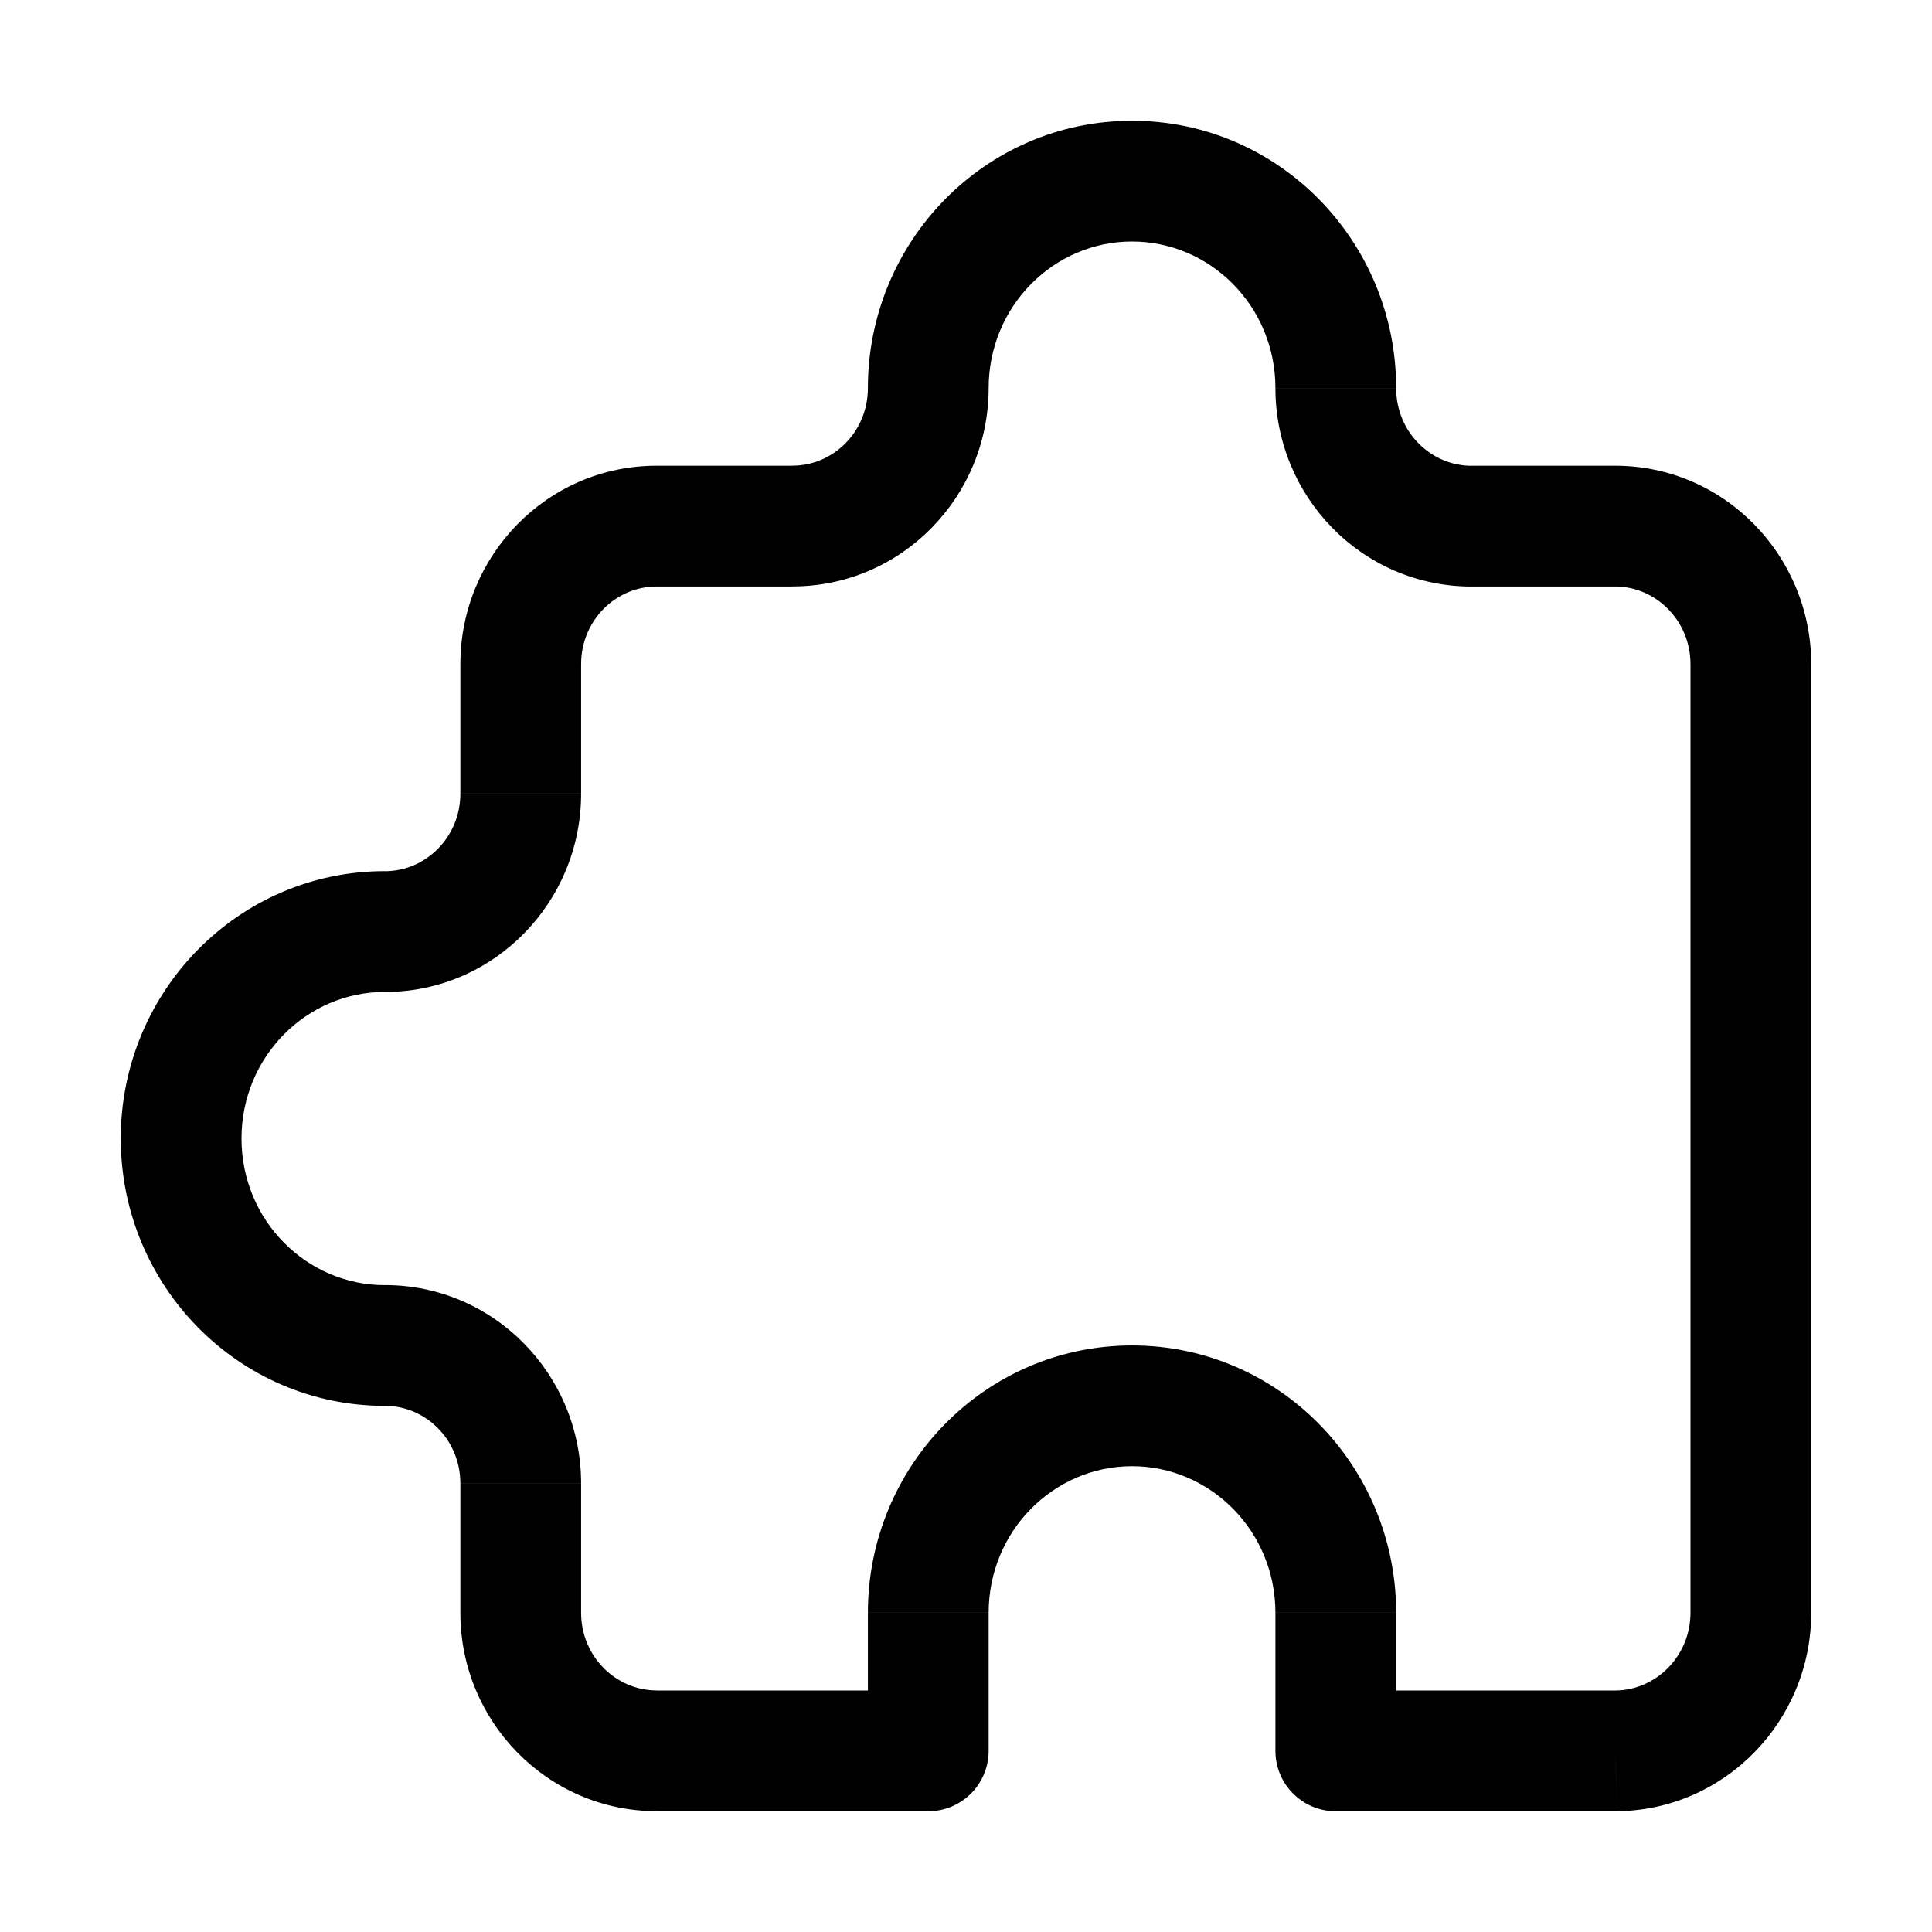
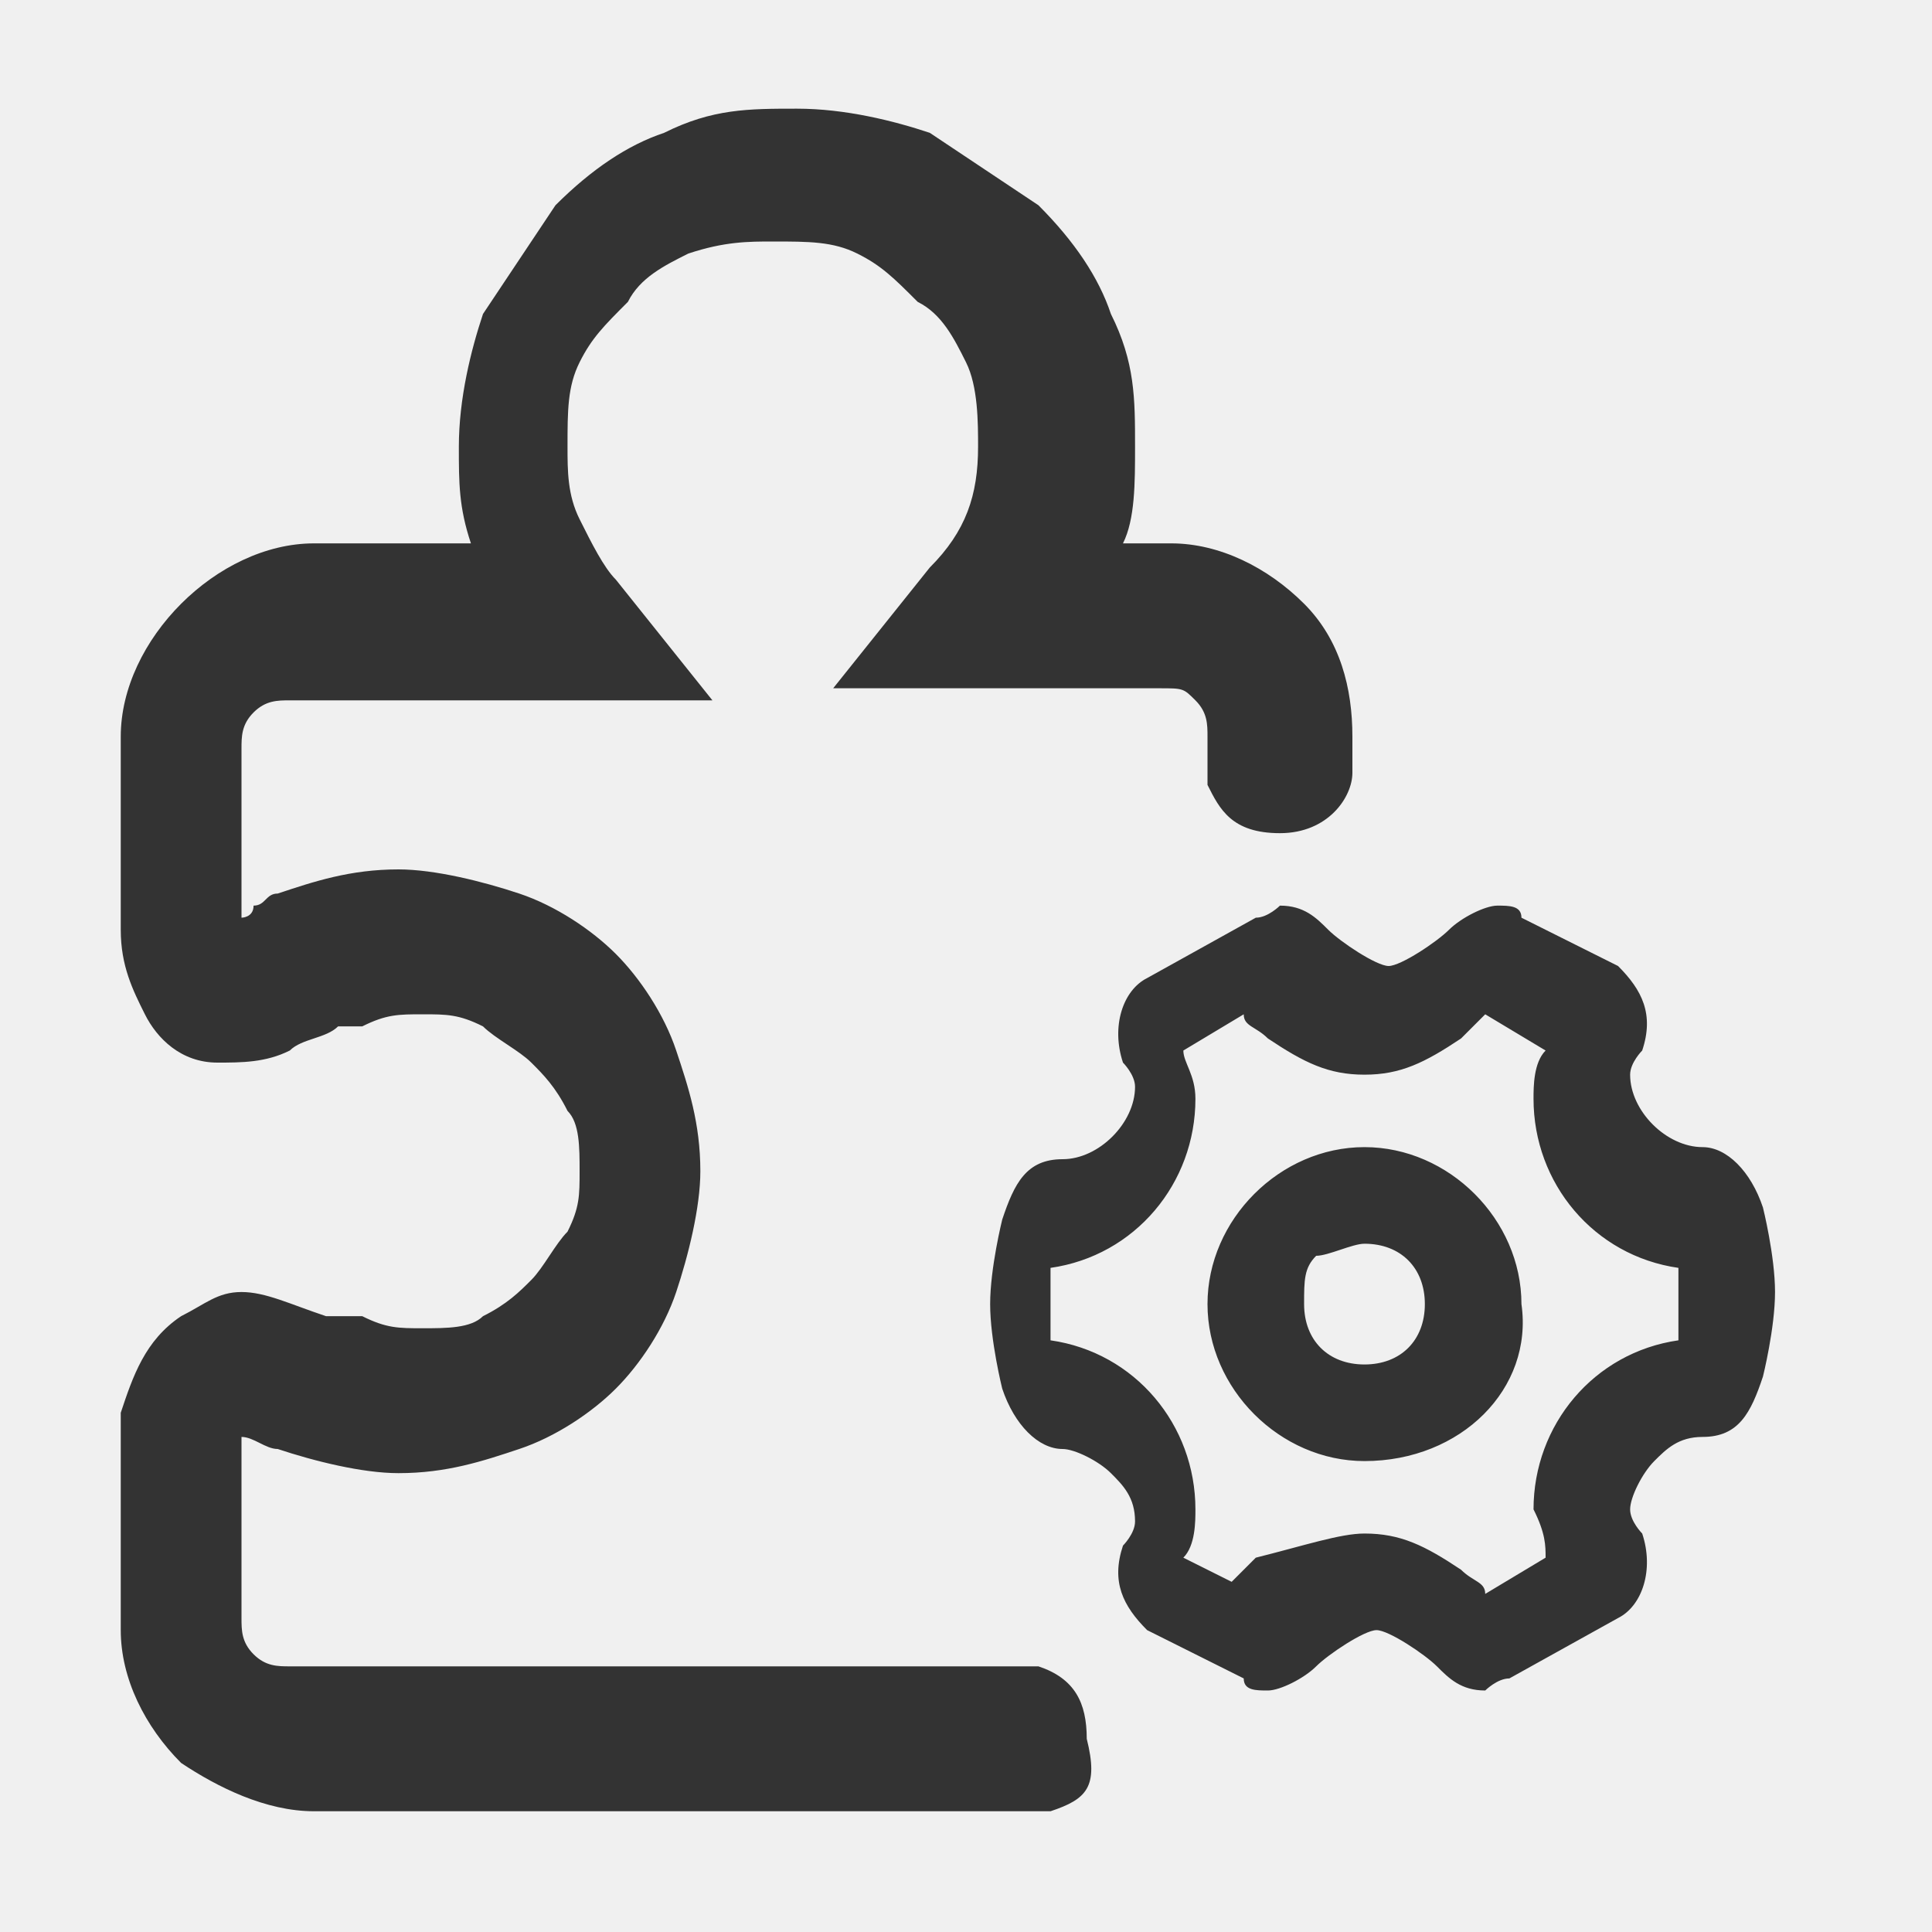
- <svg xmlns="http://www.w3.org/2000/svg" t="1762266798854" class="icon" viewBox="0 0 1024 1024" version="1.1" p-id="20439" width="200" height="200">
-   <path d="M0 0h1024v1024H0z" fill="#FFFFFF" p-id="20440" />
-   <path d="M276 854.848h32-32z m0-68.576h-32 32zM96 603.424H64h32zM492 205.76h-32 32zM600 96v32-32z m108 109.728h-32 32z m-288 73.12v-32 32z m-72 0v32-32z m432 0v32-32z m76 0v-32 32zM276 420.576h32-32z m0-68.576h-32 32zM928 854.72h-32 32z m0-502.624h-32 32zM348.096 928v32-32z m143.904-73.152h-32 32z m216 0h-32 32z m0 73.152h-32a32 32 0 0 0 32 32v-32z m-216 0v32a32 32 0 0 0 32-32h-32z m364.448 0l0.096 32h0.128l-0.256-32z m-0.704-32a32 32 0 1 0 0.256 64l-0.256-64zM308 854.848v-68.576h-64v68.576h64z m-104-173.696C162.496 681.152 128 646.816 128 603.424H64c0 77.792 62.208 141.728 140 141.728v-64zM128 603.424c0-43.392 34.496-77.696 76-77.696v-64C126.208 461.728 64 525.632 64 603.424h64zM524 205.76C524 162.304 558.496 128 600 128V64c-77.792 0-140 63.936-140 141.728h64zM600 128c41.504 0 76 34.304 76 77.728h64C740 127.936 677.792 64 600 64v64z m-180 118.848h-72v64h72v-64z m360 64h76v-64h-76v64z m-472 109.728V352h-64v68.576h64zM960 854.72V352.096h-64V854.72h64zM348 246.848c-57.92 0-104 47.584-104 105.152h64c0-23.2 18.4-41.152 40-41.152v-64z m508 64c21.568 0 40 17.984 40 41.248h64c0-57.568-46.048-105.248-104-105.248v64zM204 525.76c57.92 0 104-47.584 104-105.152h-64c0 23.2-18.4 41.152-40 41.152v64z m472-320c0 57.6 46.08 105.12 104 105.12v-64c-21.632 0-40-17.92-40-41.12h-64zM308 786.24c0-57.6-46.08-105.12-104-105.12v64c21.632 0 40 17.92 40 41.12h64z m152-580.544c0 23.2-18.368 41.12-40 41.12v64c57.92 0 104-47.552 104-105.12h-64z m-216 649.12c0 57.664 46.272 105.152 104.096 105.152v-64c-21.664 0-40.096-18.016-40.096-41.152h-64z m280 0c0-43.392 34.496-77.696 76-77.696v-64c-77.792 0-140 63.904-140 141.696h64z m76-77.696c41.504 0 76 34.304 76 77.696h64c0-77.76-62.208-141.696-140-141.696v64z m76 77.696V928h64v-73.152h-64z m-216 0V928h64v-73.152h-64zM348.096 960h143.904v-64h-143.904v64zM896 854.72c0 23.104-18.336 41.12-39.808 41.28l0.48 64C914.24 959.552 960 912.096 960 854.72h-64zM856.32 896h-0.576l0.256 64h0.544l-0.224-64z m-148.32 64h148.448v-64h-148.448v64z" fill="#000000" p-id="20441" />
+ <svg xmlns="http://www.w3.org/2000/svg" t="1768730183731" class="icon" viewBox="0 0 1024 1024" version="1.1" p-id="10015" width="600" height="600">
+   <path d="M556.8 960H166.4c-25.6 0-51.2-12.8-70.4-25.6-19.2-19.2-32-44.8-32-70.4v-115.2c6.4-19.2 12.8-38.4 32-51.2 12.8-6.4 19.2-12.8 32-12.8s25.6 6.4 44.8 12.8H192c12.8 6.4 19.2 6.4 32 6.4s25.6 0 32-6.4c12.8-6.4 19.2-12.8 25.6-19.2 6.4-6.4 12.8-19.2 19.2-25.6 6.4-12.8 6.4-19.2 6.4-32s0-25.6-6.4-32c-6.4-12.8-12.8-19.2-19.2-25.6s-19.2-12.8-25.6-19.2c-12.8-6.4-19.2-6.4-32-6.4s-19.2 0-32 6.4h-6.4-6.4c-6.4 6.4-19.2 6.4-25.6 12.8-12.8 6.4-25.6 6.4-38.4 6.4-19.2 0-32-12.8-38.4-25.6-6.4-12.8-12.8-25.6-12.8-44.8V390.4c0-25.6 12.8-51.2 32-70.4 19.2-19.2 44.8-32 70.4-32h83.2c-6.4-19.2-6.4-32-6.4-51.2 0-25.6 6.4-51.2 12.8-70.4l38.4-57.6c19.2-19.2 38.4-32 57.6-38.4 25.6-12.8 44.8-12.8 70.4-12.8s51.2 6.4 70.4 12.8l57.6 38.4c19.2 19.2 32 38.4 38.4 57.6 12.8 25.6 12.8 44.8 12.8 70.4 0 19.2 0 38.4-6.4 51.2h25.6c25.6 0 51.2 12.8 70.4 32 19.2 19.2 25.6 44.8 25.6 70.4v19.2c0 12.8-12.8 32-38.4 32-25.6 0-32-12.8-38.4-25.6v-25.6c0-6.4 0-12.8-6.4-19.2-6.4-6.4-6.4-6.4-19.2-6.4H441.6l51.2-64c19.2-19.2 25.6-38.4 25.6-64 0-12.8 0-32-6.4-44.8-6.4-12.8-12.8-25.6-25.6-32-12.8-12.8-19.2-19.2-32-25.6-12.8-6.4-25.6-6.4-44.8-6.4-12.8 0-25.6 0-44.8 6.4-12.8 6.4-25.6 12.8-32 25.6-12.8 12.8-19.2 19.2-25.6 32-6.4 12.8-6.4 25.6-6.4 44.8 0 12.8 0 25.6 6.4 38.4 6.4 12.8 12.8 25.6 19.2 32l51.2 64H153.6c-6.4 0-12.8 0-19.2 6.4-6.4 6.4-6.4 12.8-6.4 19.2v89.6s6.4 0 6.4-6.4c6.4 0 6.4-6.4 12.8-6.4 19.2-6.4 38.4-12.8 64-12.8 19.2 0 44.8 6.4 64 12.8 19.2 6.4 38.4 19.2 51.2 32 12.8 12.8 25.6 32 32 51.2 6.4 19.2 12.8 38.4 12.8 64 0 19.2-6.4 44.8-12.8 64-6.4 19.2-19.2 38.4-32 51.2-12.8 12.8-32 25.6-51.2 32-19.2 6.4-38.4 12.8-64 12.8-19.2 0-44.8-6.4-64-12.8-6.4 0-12.8-6.4-19.2-6.4v96c0 6.4 0 12.8 6.4 19.2 6.4 6.4 12.8 6.4 19.2 6.4h396.8c19.2 6.4 25.6 19.2 25.6 38.4 6.4 25.6 0 32-19.2 38.4z m204.8-76.8c-6.4-6.4-25.6-19.2-32-19.2-6.4 0-25.6 12.8-32 19.2-6.4 6.4-19.2 12.8-25.6 12.8-6.4 0-12.8 0-12.8-6.4l-51.2-25.6c-12.8-12.8-19.2-25.6-12.8-44.8 0 0 6.4-6.4 6.4-12.8 0-12.8-6.4-19.2-12.8-25.6-6.4-6.4-19.2-12.8-25.6-12.8-12.8 0-25.6-12.8-32-32 0 0-6.4-25.6-6.4-44.8 0-19.2 6.4-44.8 6.4-44.8 6.4-19.2 12.8-32 32-32s38.4-19.2 38.4-38.4c0-6.4-6.4-12.8-6.4-12.8-6.4-19.2 0-38.4 12.8-44.8l57.6-32c6.4 0 12.8-6.4 12.8-6.4 12.8 0 19.2 6.4 25.6 12.8 6.4 6.4 25.6 19.2 32 19.2 6.4 0 25.6-12.8 32-19.2 6.4-6.4 19.2-12.8 25.6-12.8 6.4 0 12.8 0 12.8 6.4l51.2 25.6c12.8 12.8 19.2 25.6 12.8 44.8 0 0-6.4 6.4-6.4 12.8 0 19.2 19.2 38.4 38.4 38.4 12.8 0 25.6 12.8 32 32 0 0 6.4 25.6 6.4 44.8 0 19.2-6.4 44.8-6.4 44.8-6.4 19.2-12.8 32-32 32-12.8 0-19.2 6.4-25.6 12.8s-12.8 19.2-12.8 25.6c0 6.4 6.4 12.8 6.4 12.8 6.4 19.2 0 38.4-12.8 44.8l-57.6 32c-6.4 0-12.8 6.4-12.8 6.4-12.8 0-19.2-6.4-25.6-12.8z m-38.4-70.4c19.2 0 32 6.4 51.2 19.2 6.4 6.4 12.8 6.4 12.8 12.8l32-19.2c0-6.4 0-12.8-6.4-25.6 0-44.8 32-83.2 76.8-89.6v-19.2-19.2c-44.8-6.4-76.8-44.8-76.8-89.6 0-6.4 0-19.2 6.4-25.6l-32-19.2-12.8 12.8c-19.2 12.8-32 19.2-51.2 19.2s-32-6.4-51.2-19.2c-6.4-6.4-12.8-6.4-12.8-12.8l-32 19.2c0 6.4 6.4 12.8 6.4 25.6 0 44.8-32 83.2-76.8 89.6v38.4c44.8 6.4 76.8 44.8 76.8 89.6 0 6.4 0 19.2-6.4 25.6l25.6 12.8 12.8-12.8c25.6-6.4 44.8-12.8 57.6-12.8z m0-38.4c-44.8 0-83.2-38.4-83.2-83.2 0-44.8 38.4-83.2 83.2-83.2 44.8 0 83.2 38.4 83.2 83.2 6.4 44.8-32 83.2-83.2 83.2z m0-115.2c-6.4 0-19.2 6.4-25.6 6.4-6.4 6.4-6.4 12.8-6.4 25.6 0 19.2 12.8 32 32 32s32-12.8 32-32-12.8-32-32-32z" fill="#333333" p-id="10016" />
</svg>
